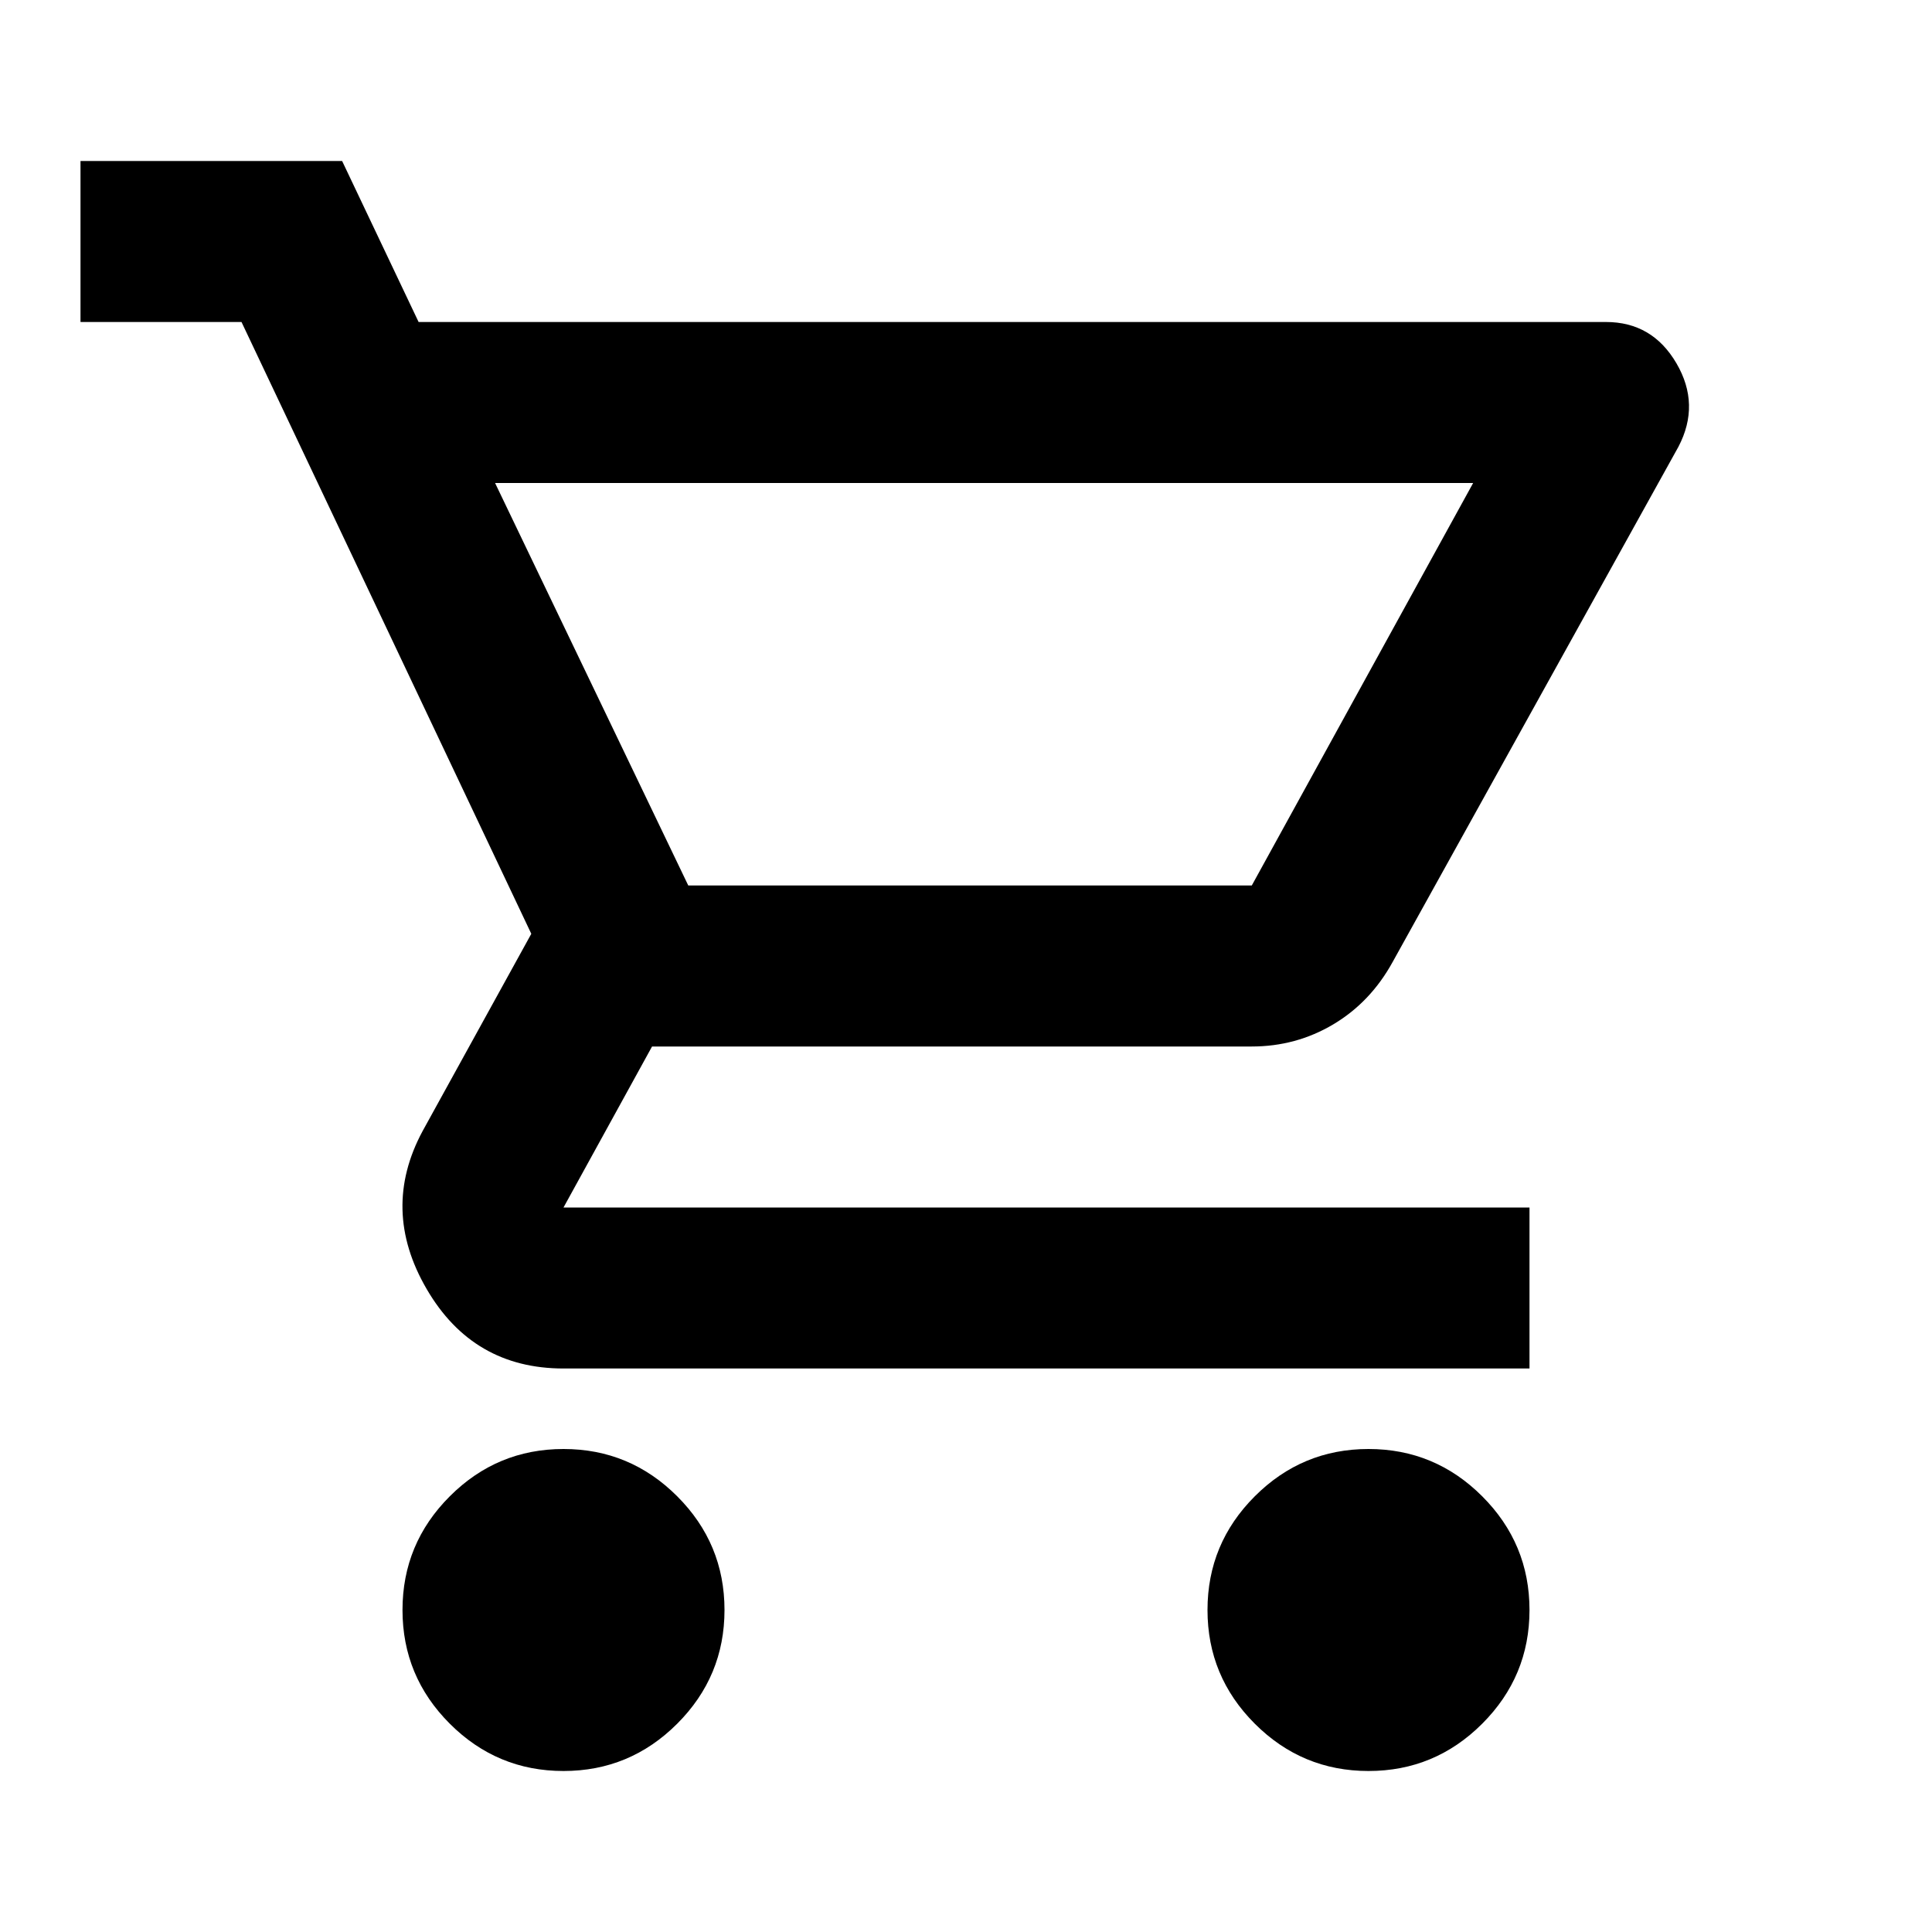
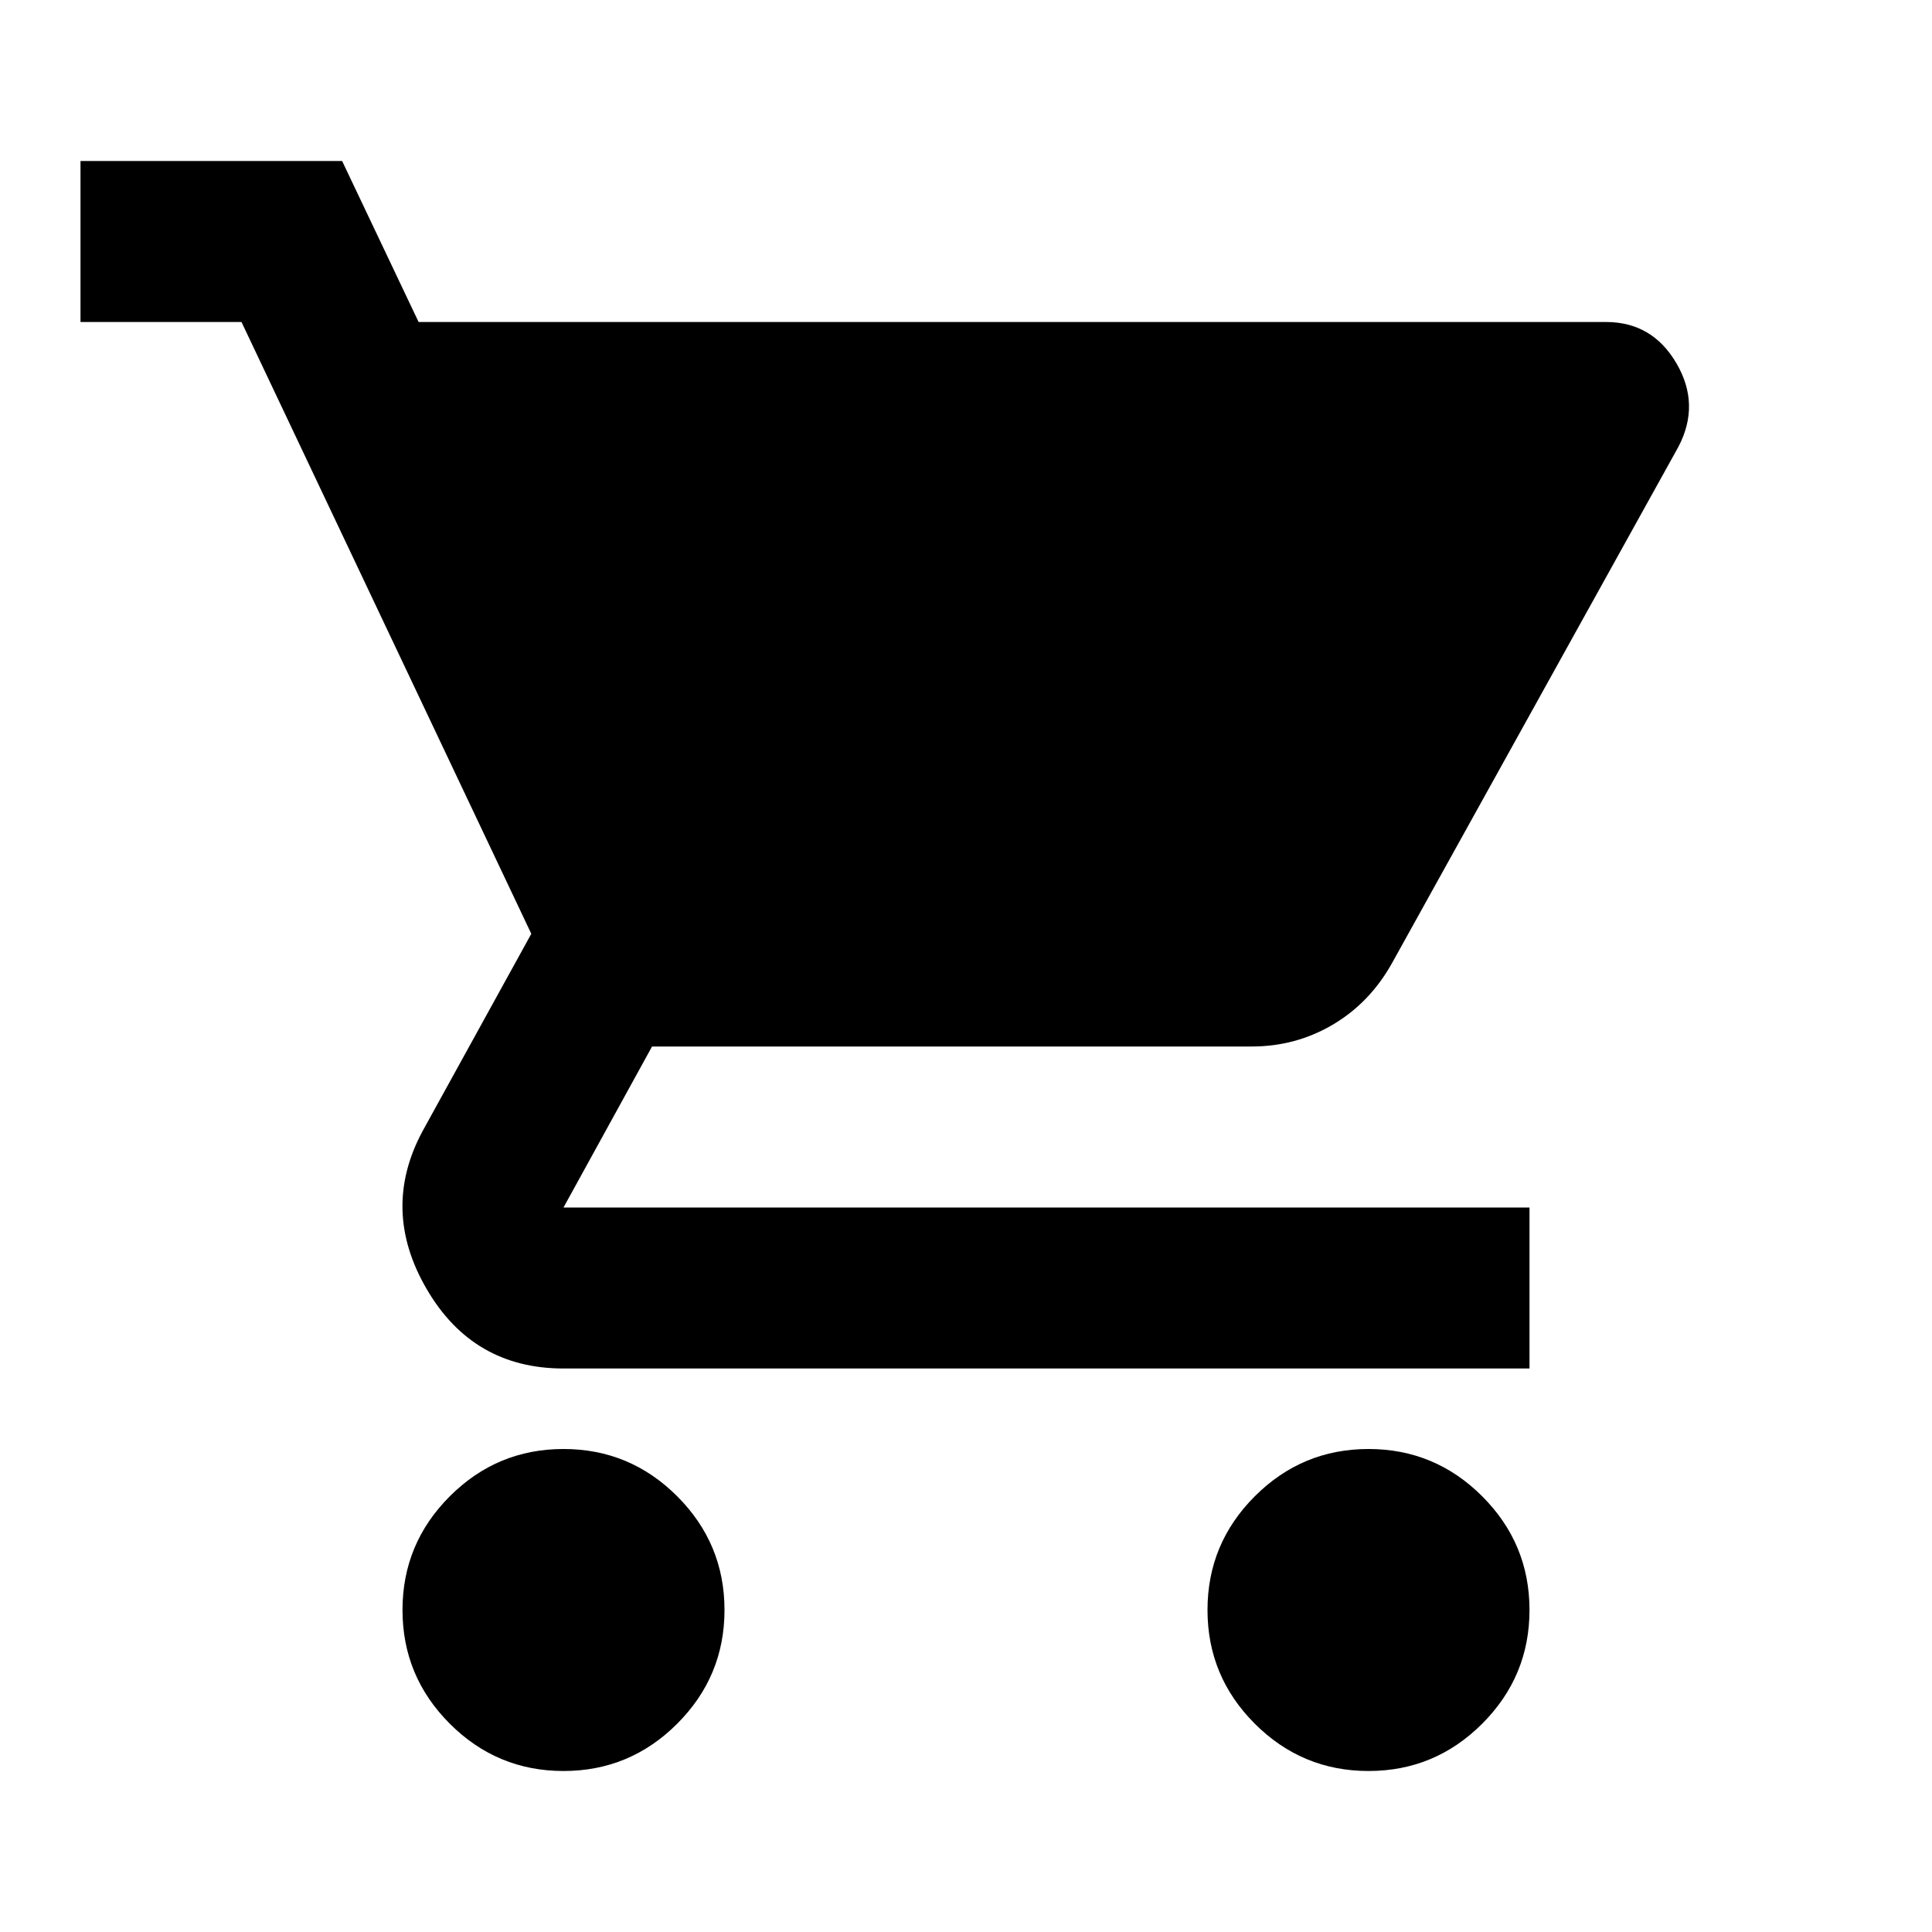
- <svg xmlns="http://www.w3.org/2000/svg" height="24" viewBox="0 -960 960 960" width="24" fill="currentColor">
-   <path d="M280-80q-33 0-56.5-23.5T200-160q0-33 23.5-56.5T280-240q33 0 56.5 23.5T360-160q0 33-23.5 56.5T280-80Zm400 0q-33 0-56.5-23.5T600-160q0-33 23.5-56.5T680-240q33 0 56.5 23.5T760-160q0 33-23.5 56.5T680-80ZM246-720l96 200h280l110-200H246Zm-38-80h590q23 0 35 20.5t1 41.5L692-482q-11 20-29.5 31T622-440H324l-44 80h480v80H280q-45 0-68-39.5t-2-78.5l54-98-144-304H40v-80h130l38 80Zm134 280h280-280Z" />
+ <svg xmlns="http://www.w3.org/2000/svg" height="24" viewBox="0 -960 960 960" fill="currentColor" width="24">
+   <path d="M280-80q-33 0-56.5-23.5T200-160q0-33 23.5-56.5T280-240q33 0 56.5 23.5T360-160q0 33-23.5 56.5T280-80Zm400 0q-33 0-56.5-23.5T600-160q0-33 23.5-56.5T680-240q33 0 56.5 23.5T760-160q0 33-23.5 56.5T680-80ZM208-800h590q23 0 35 20.5t1 41.5L692-482q-11 20-29.5 31T622-440H324l-44 80h480v80H280q-45 0-68-39.5t-2-78.5l54-98-144-304H40v-80h130l38 80Z" />
</svg>
